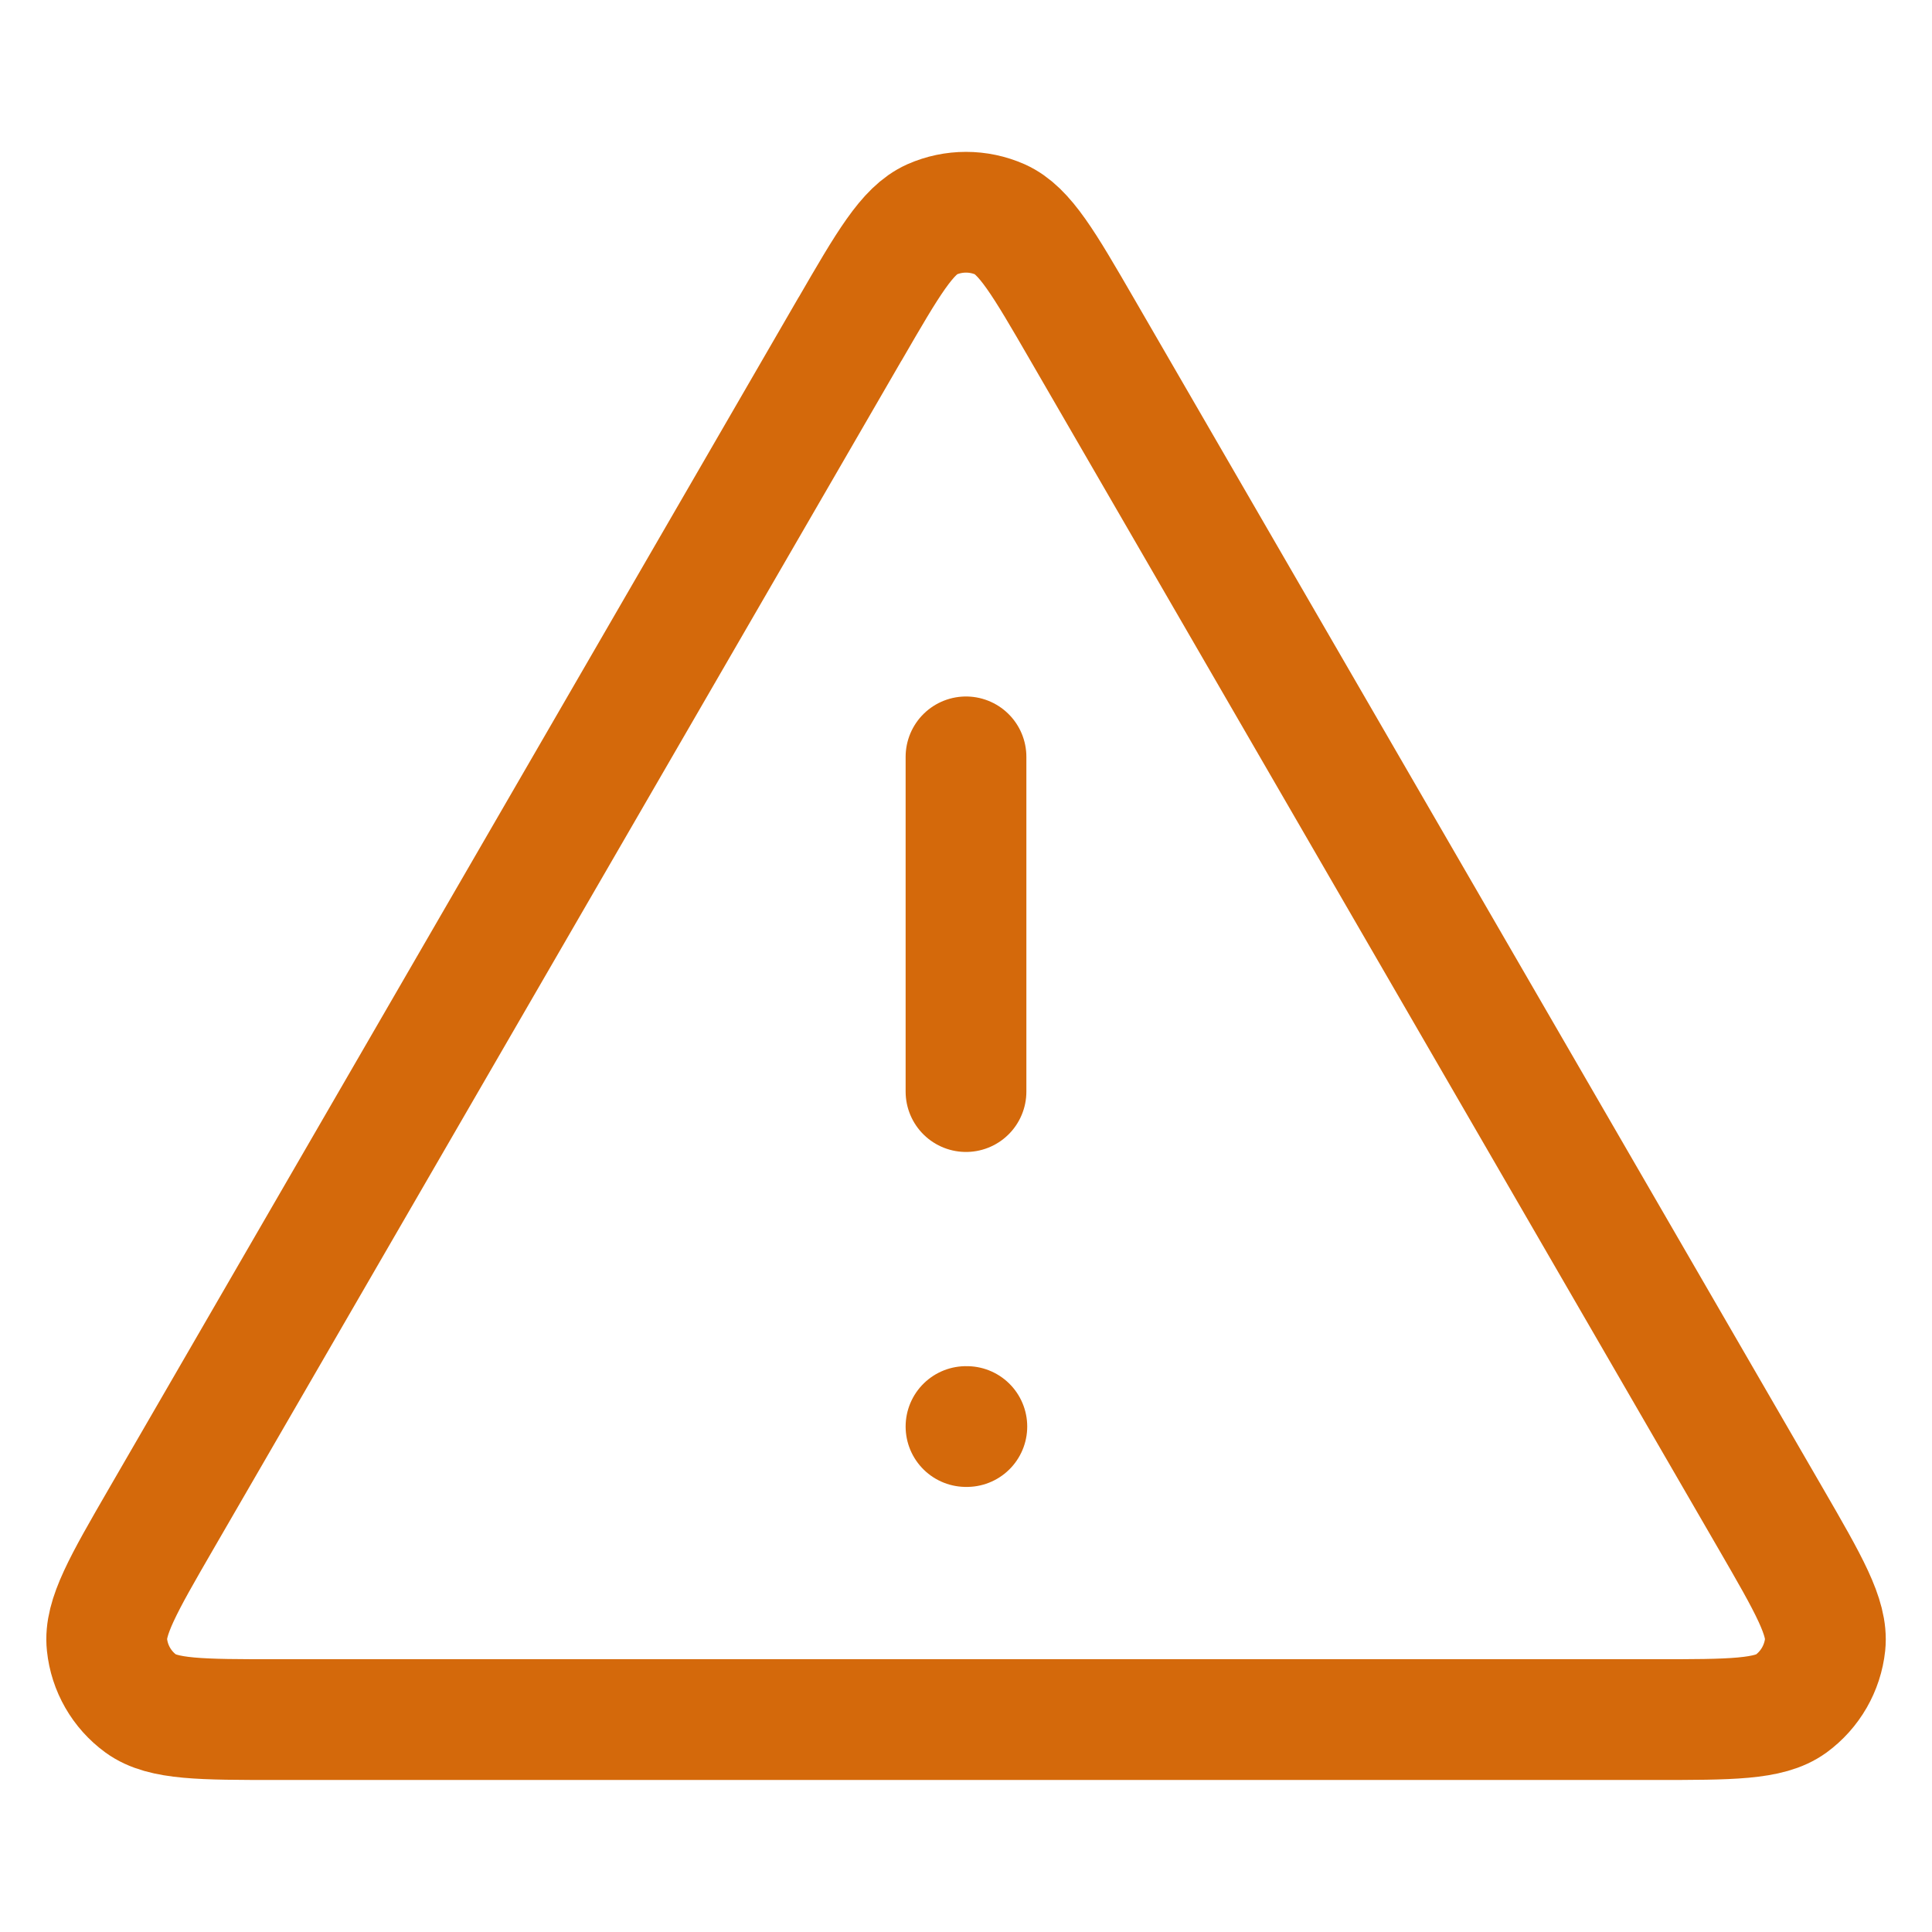
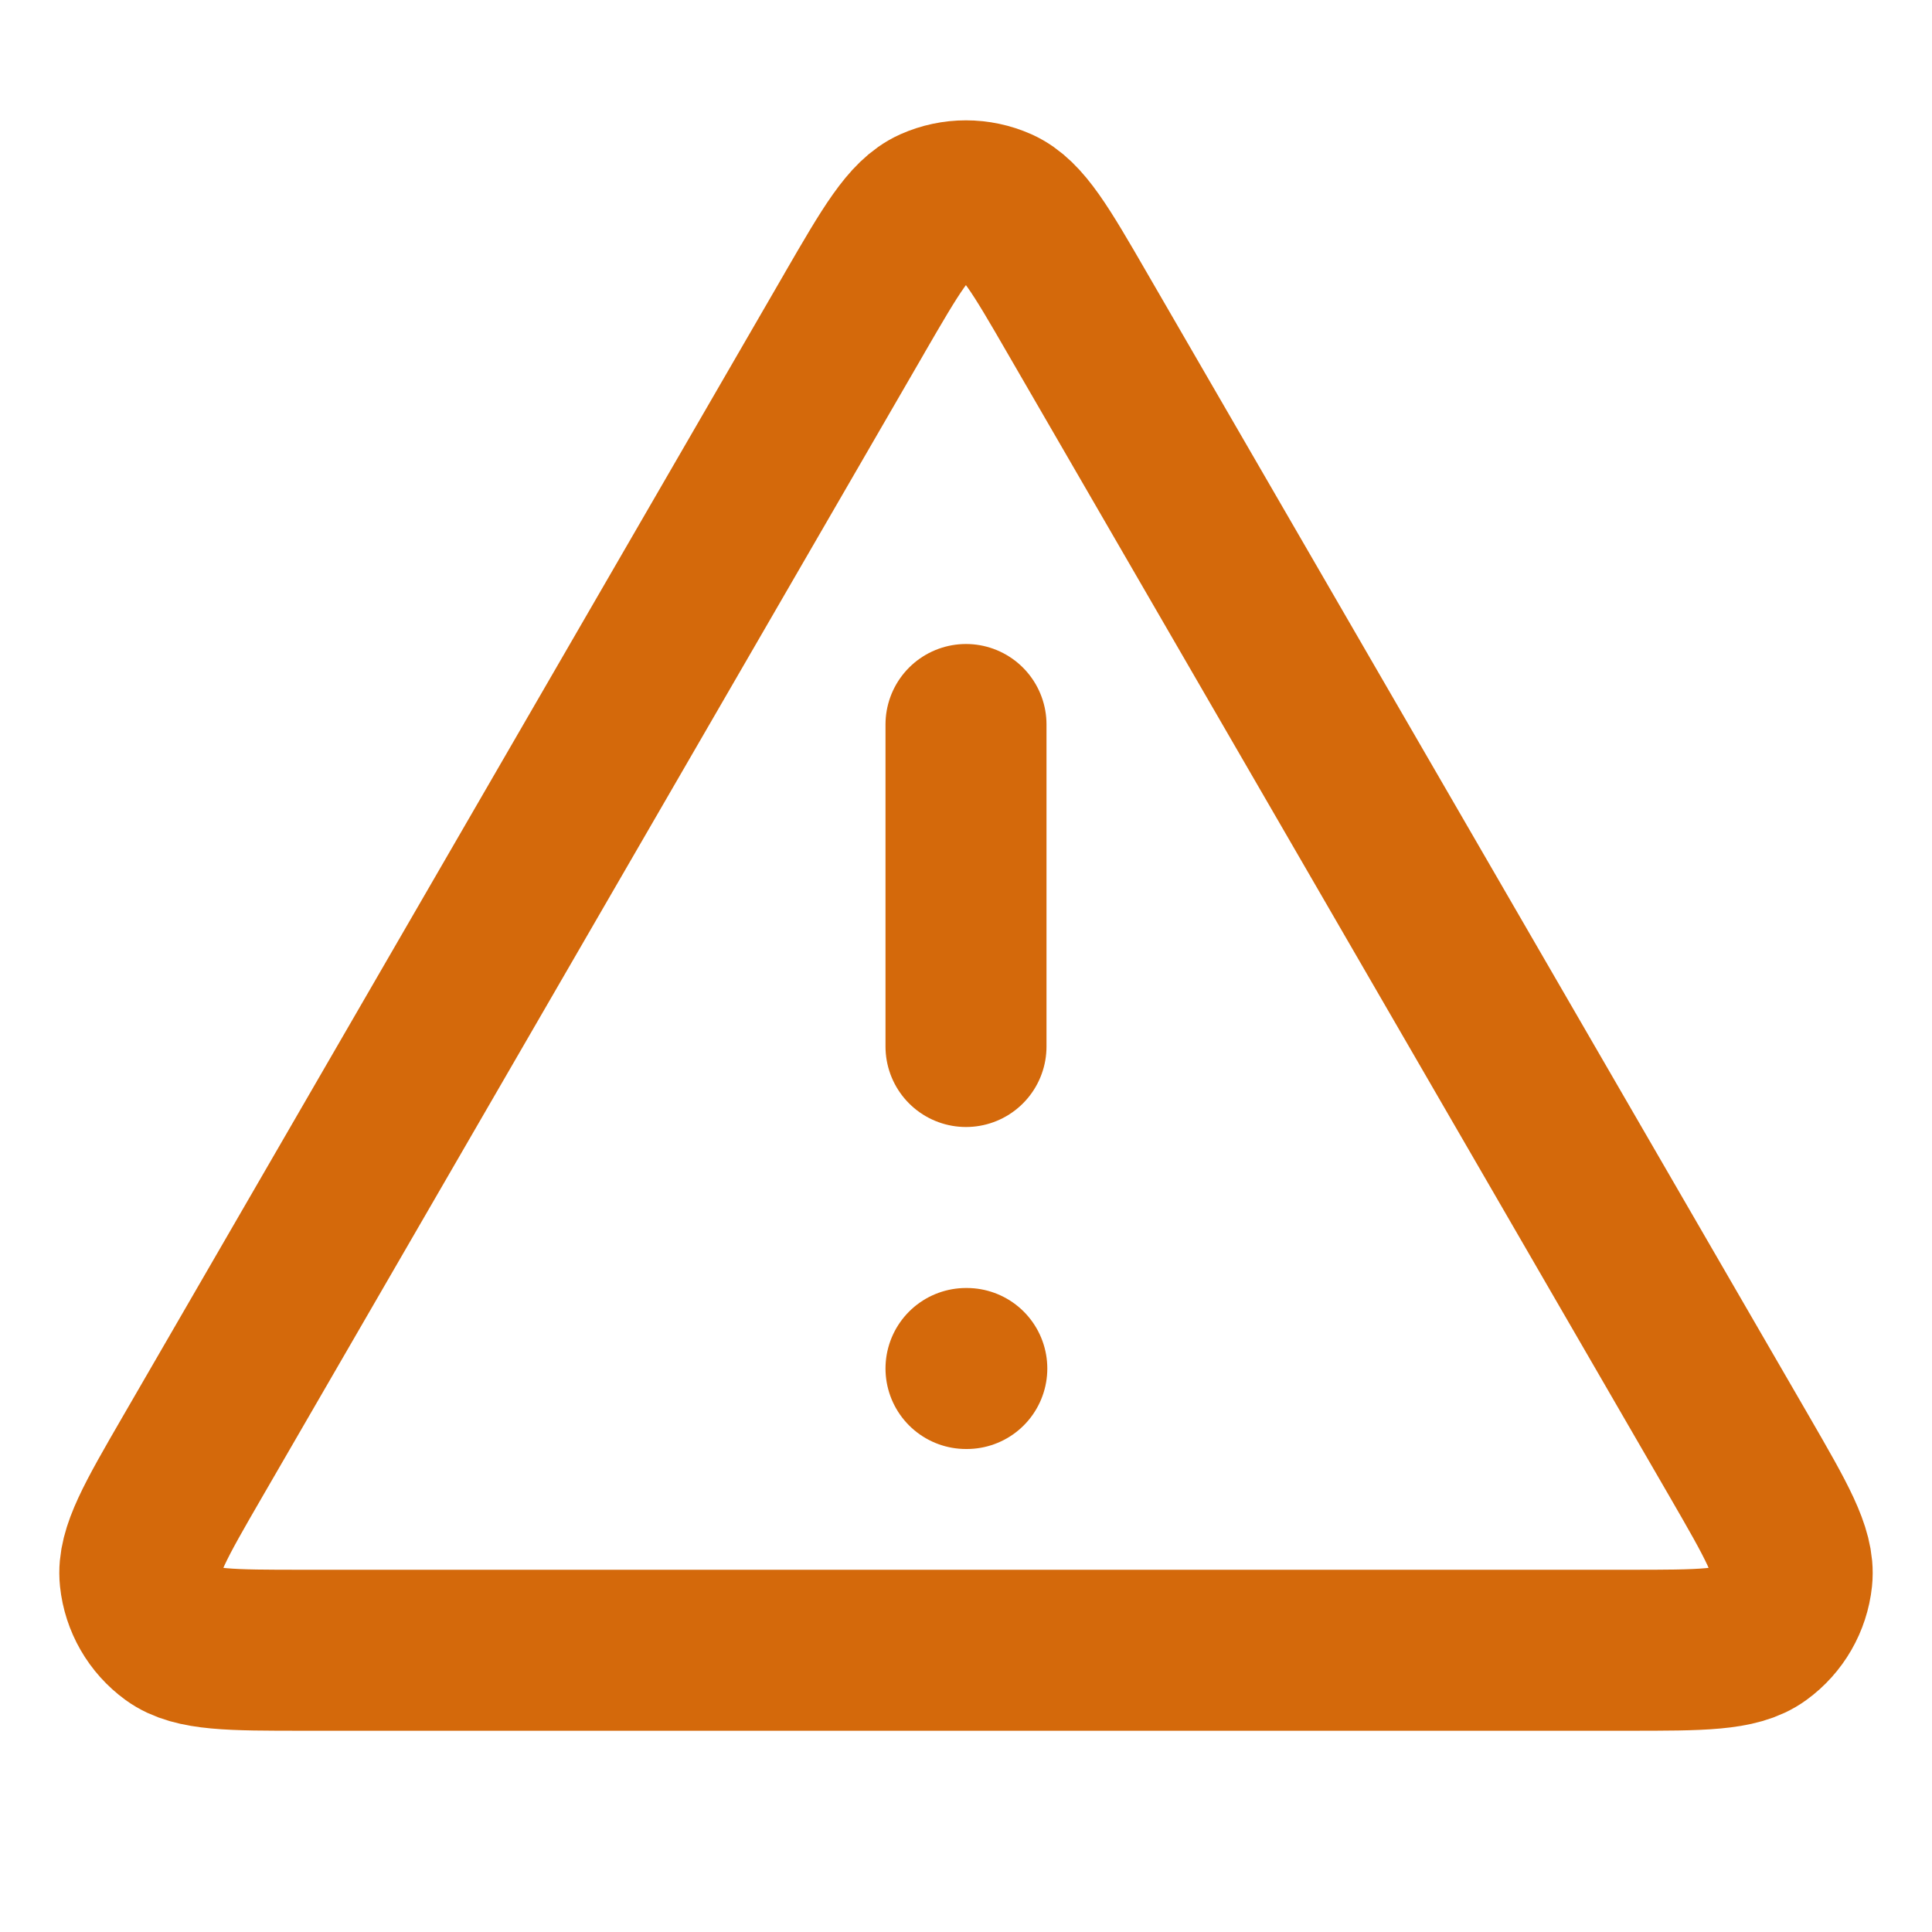
- <svg xmlns="http://www.w3.org/2000/svg" width="16" height="16" fill="none" viewBox="0 0 16 16">
-   <path stroke="#d4690b" stroke-linecap="round" stroke-linejoin="round" d="M8 6.268V9.04m0 2.774h.007m-.967-9.09-5.704 9.852c-.316.546-.474.82-.45 1.044.02.195.122.373.281.489.182.132.498.132 1.13.132h11.407c.63 0 .947 0 1.129-.132a.7.7 0 0 0 .282-.49c.023-.223-.135-.497-.451-1.043L8.96 2.725c-.315-.544-.473-.816-.678-.908a.7.7 0 0 0-.564 0c-.205.092-.363.364-.678.908" />
+ <svg xmlns="http://www.w3.org/2000/svg" width="24" height="24" fill="none" viewBox="0 0 24 24">
+   <path stroke="#d4690b" stroke-linecap="round" stroke-linejoin="round" stroke-width="2" d="M12 9v4m0 4h.01M10.615 3.89 2.39 18.098c-.456.788-.684 1.182-.65 1.505a1 1 0 0 0 .406.705c.263.192.718.192 1.629.192h16.45c.91 0 1.365 0 1.628-.192a1 1 0 0 0 .407-.705c.034-.323-.195-.717-.65-1.505L13.383 3.891c-.454-.785-.681-1.177-.978-1.31a1 1 0 0 0-.812 0c-.297.133-.524.525-.979 1.31" />
</svg>
